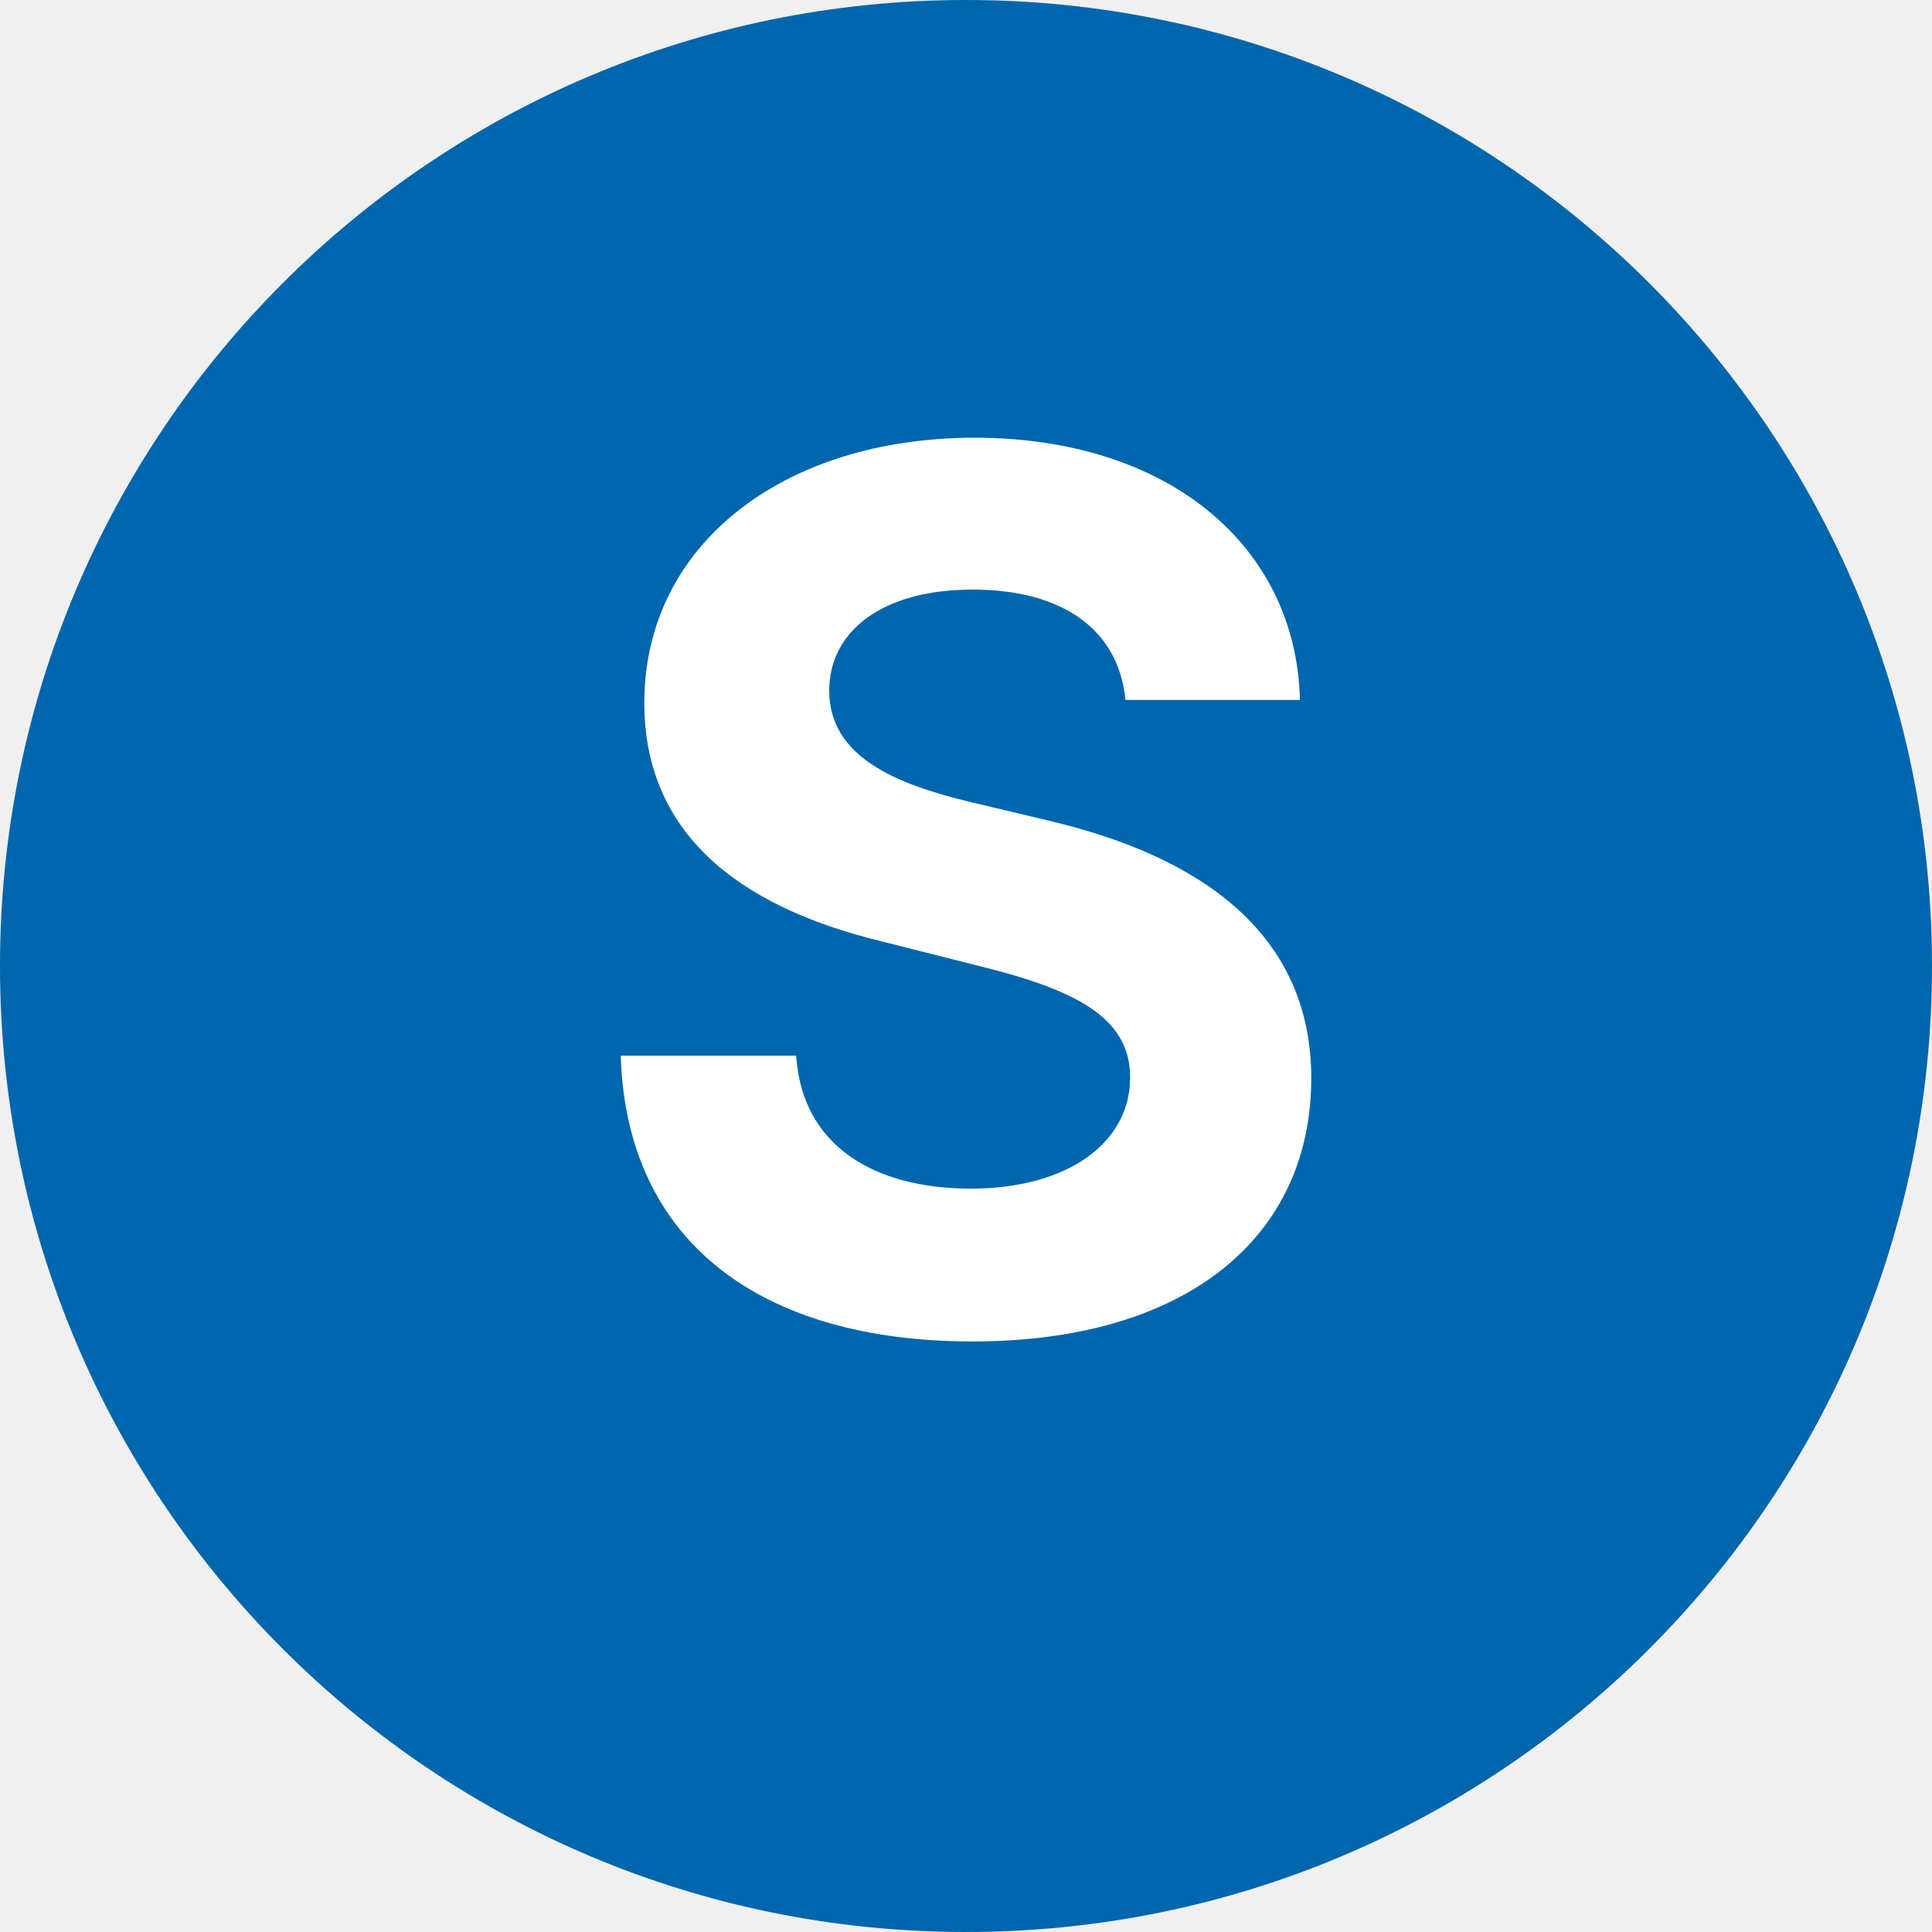
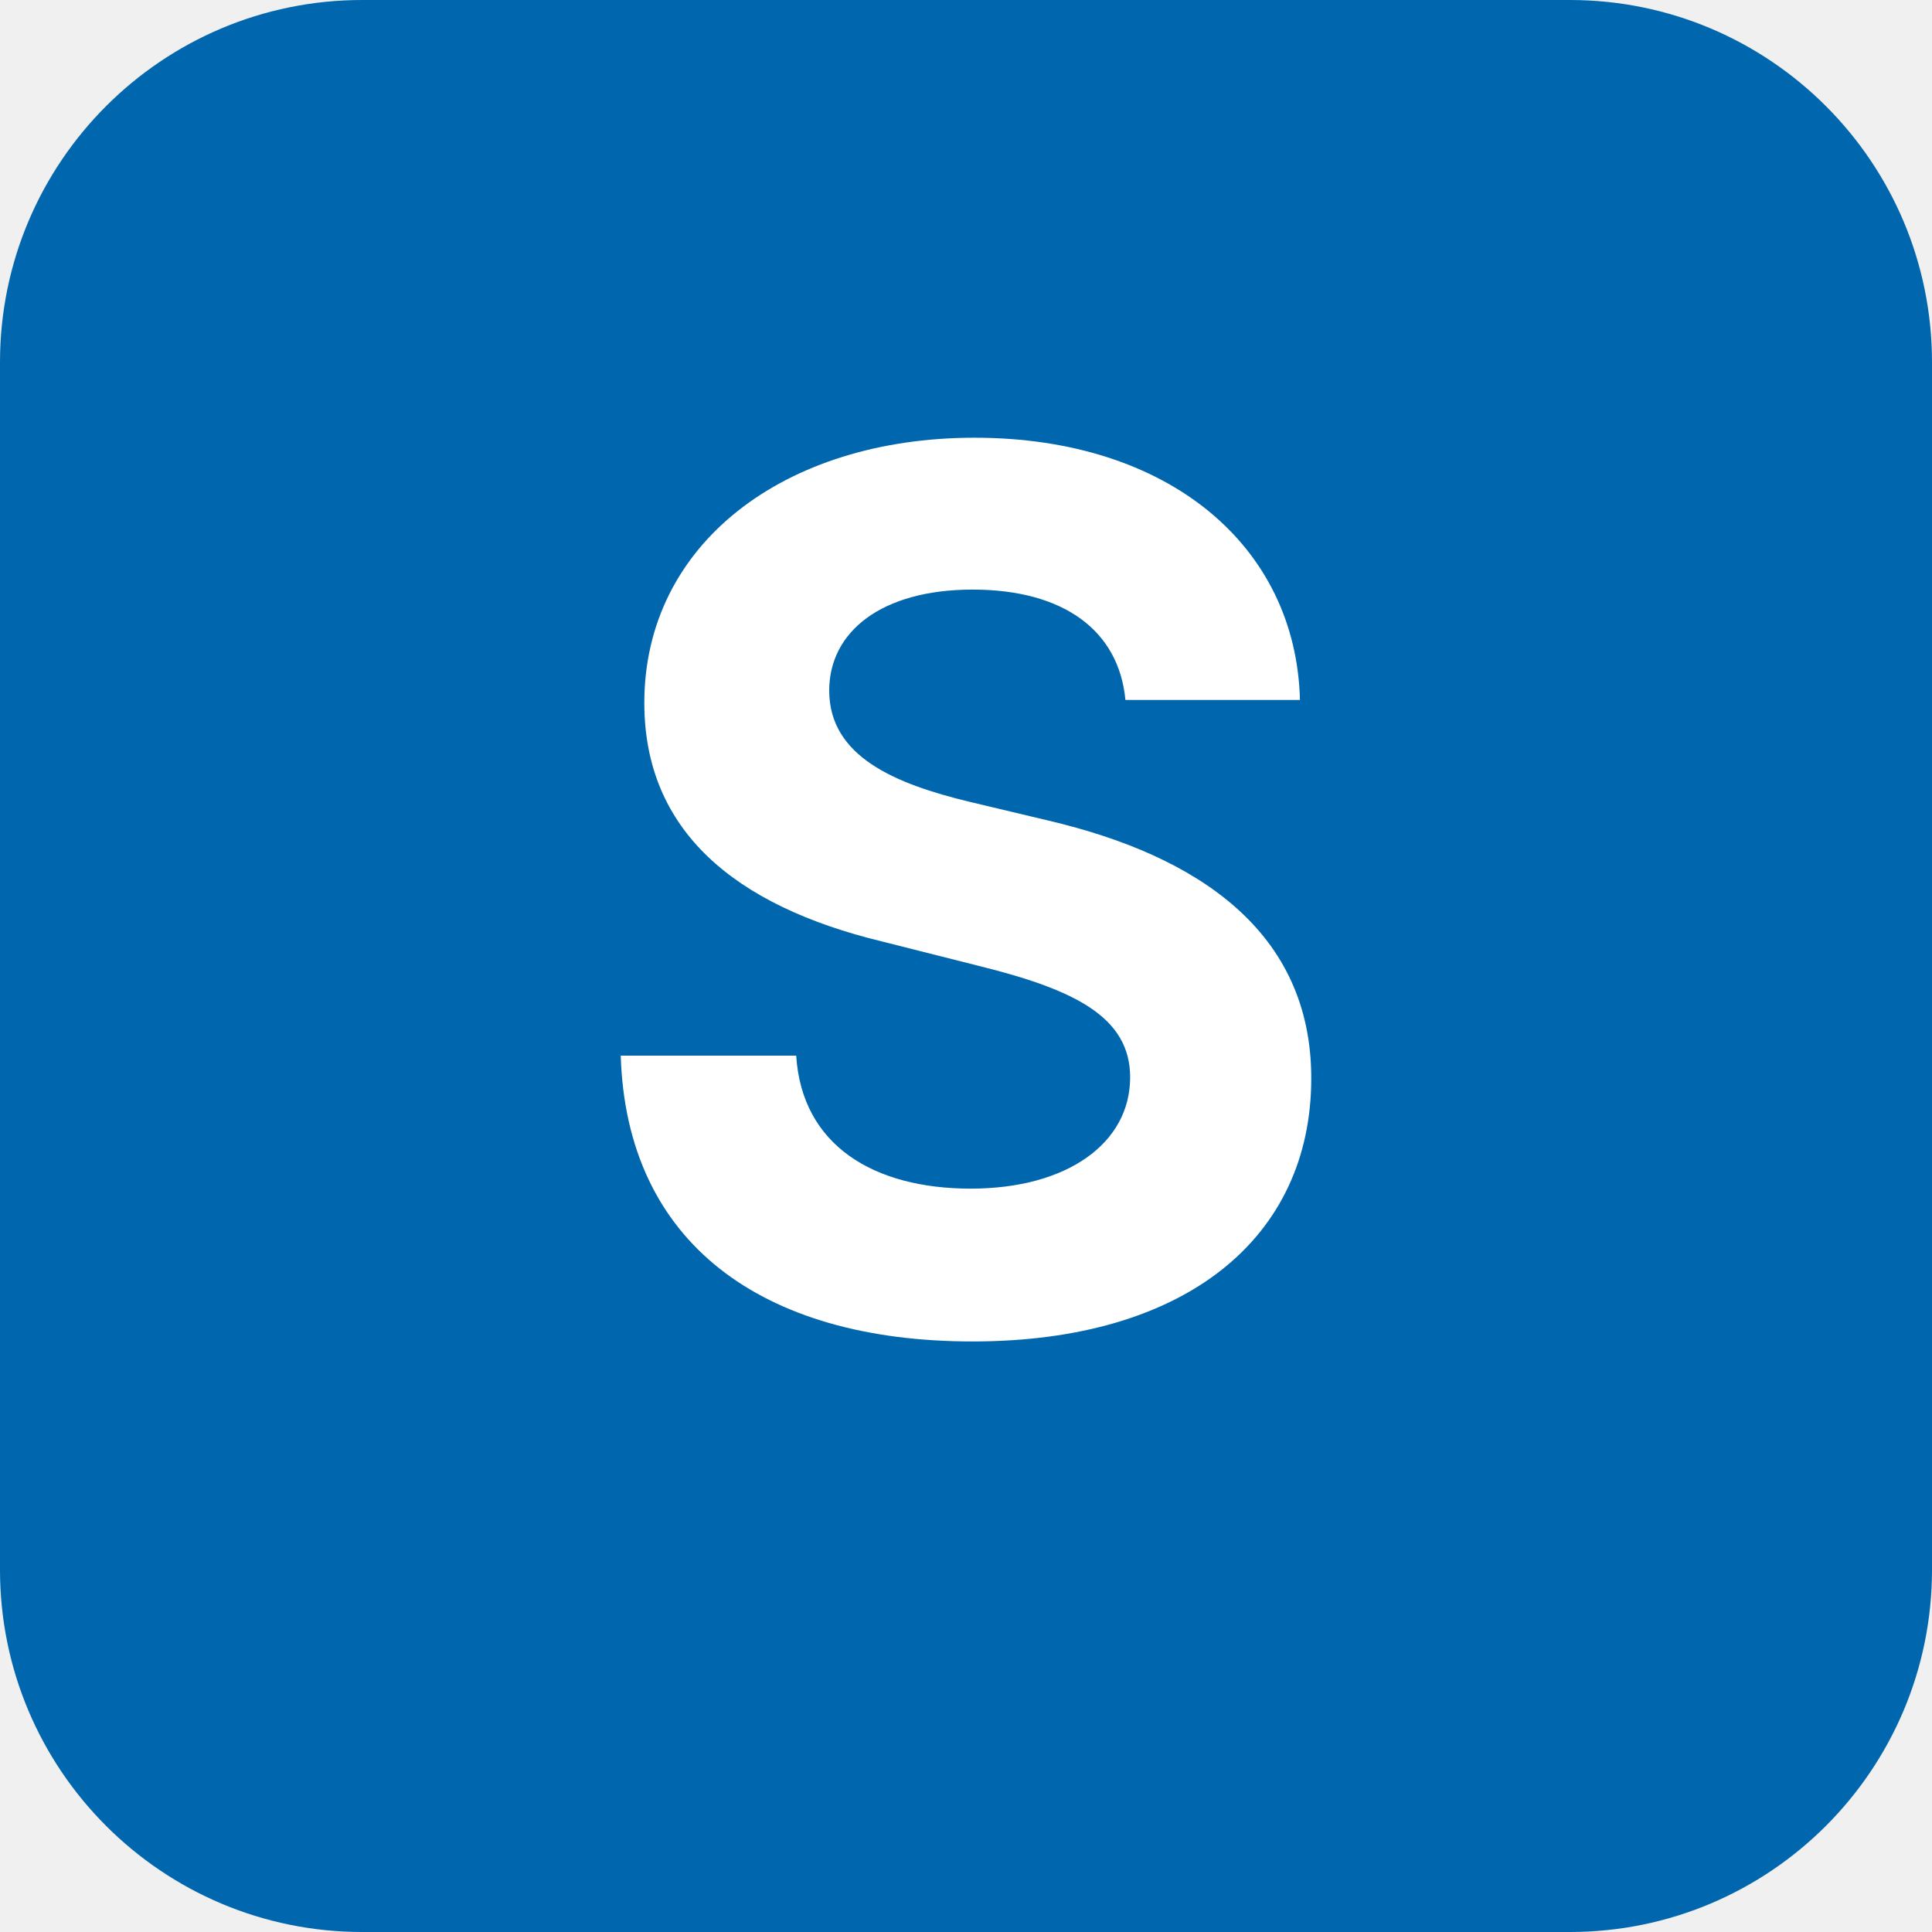
<svg xmlns="http://www.w3.org/2000/svg" viewBox="0 0 32 32" width="32" height="32">
-   <circle cx="16" cy="16" r="16" fill="#0066AE" />
+   <rect x="0" y="0" width="32" height="32" rx="6" fill="#0066AE" />
  <text x="16" y="22" font-family="Inter, Arial, sans-serif" font-size="20" font-weight="700" fill="white" text-anchor="middle">S</text>
</svg>
